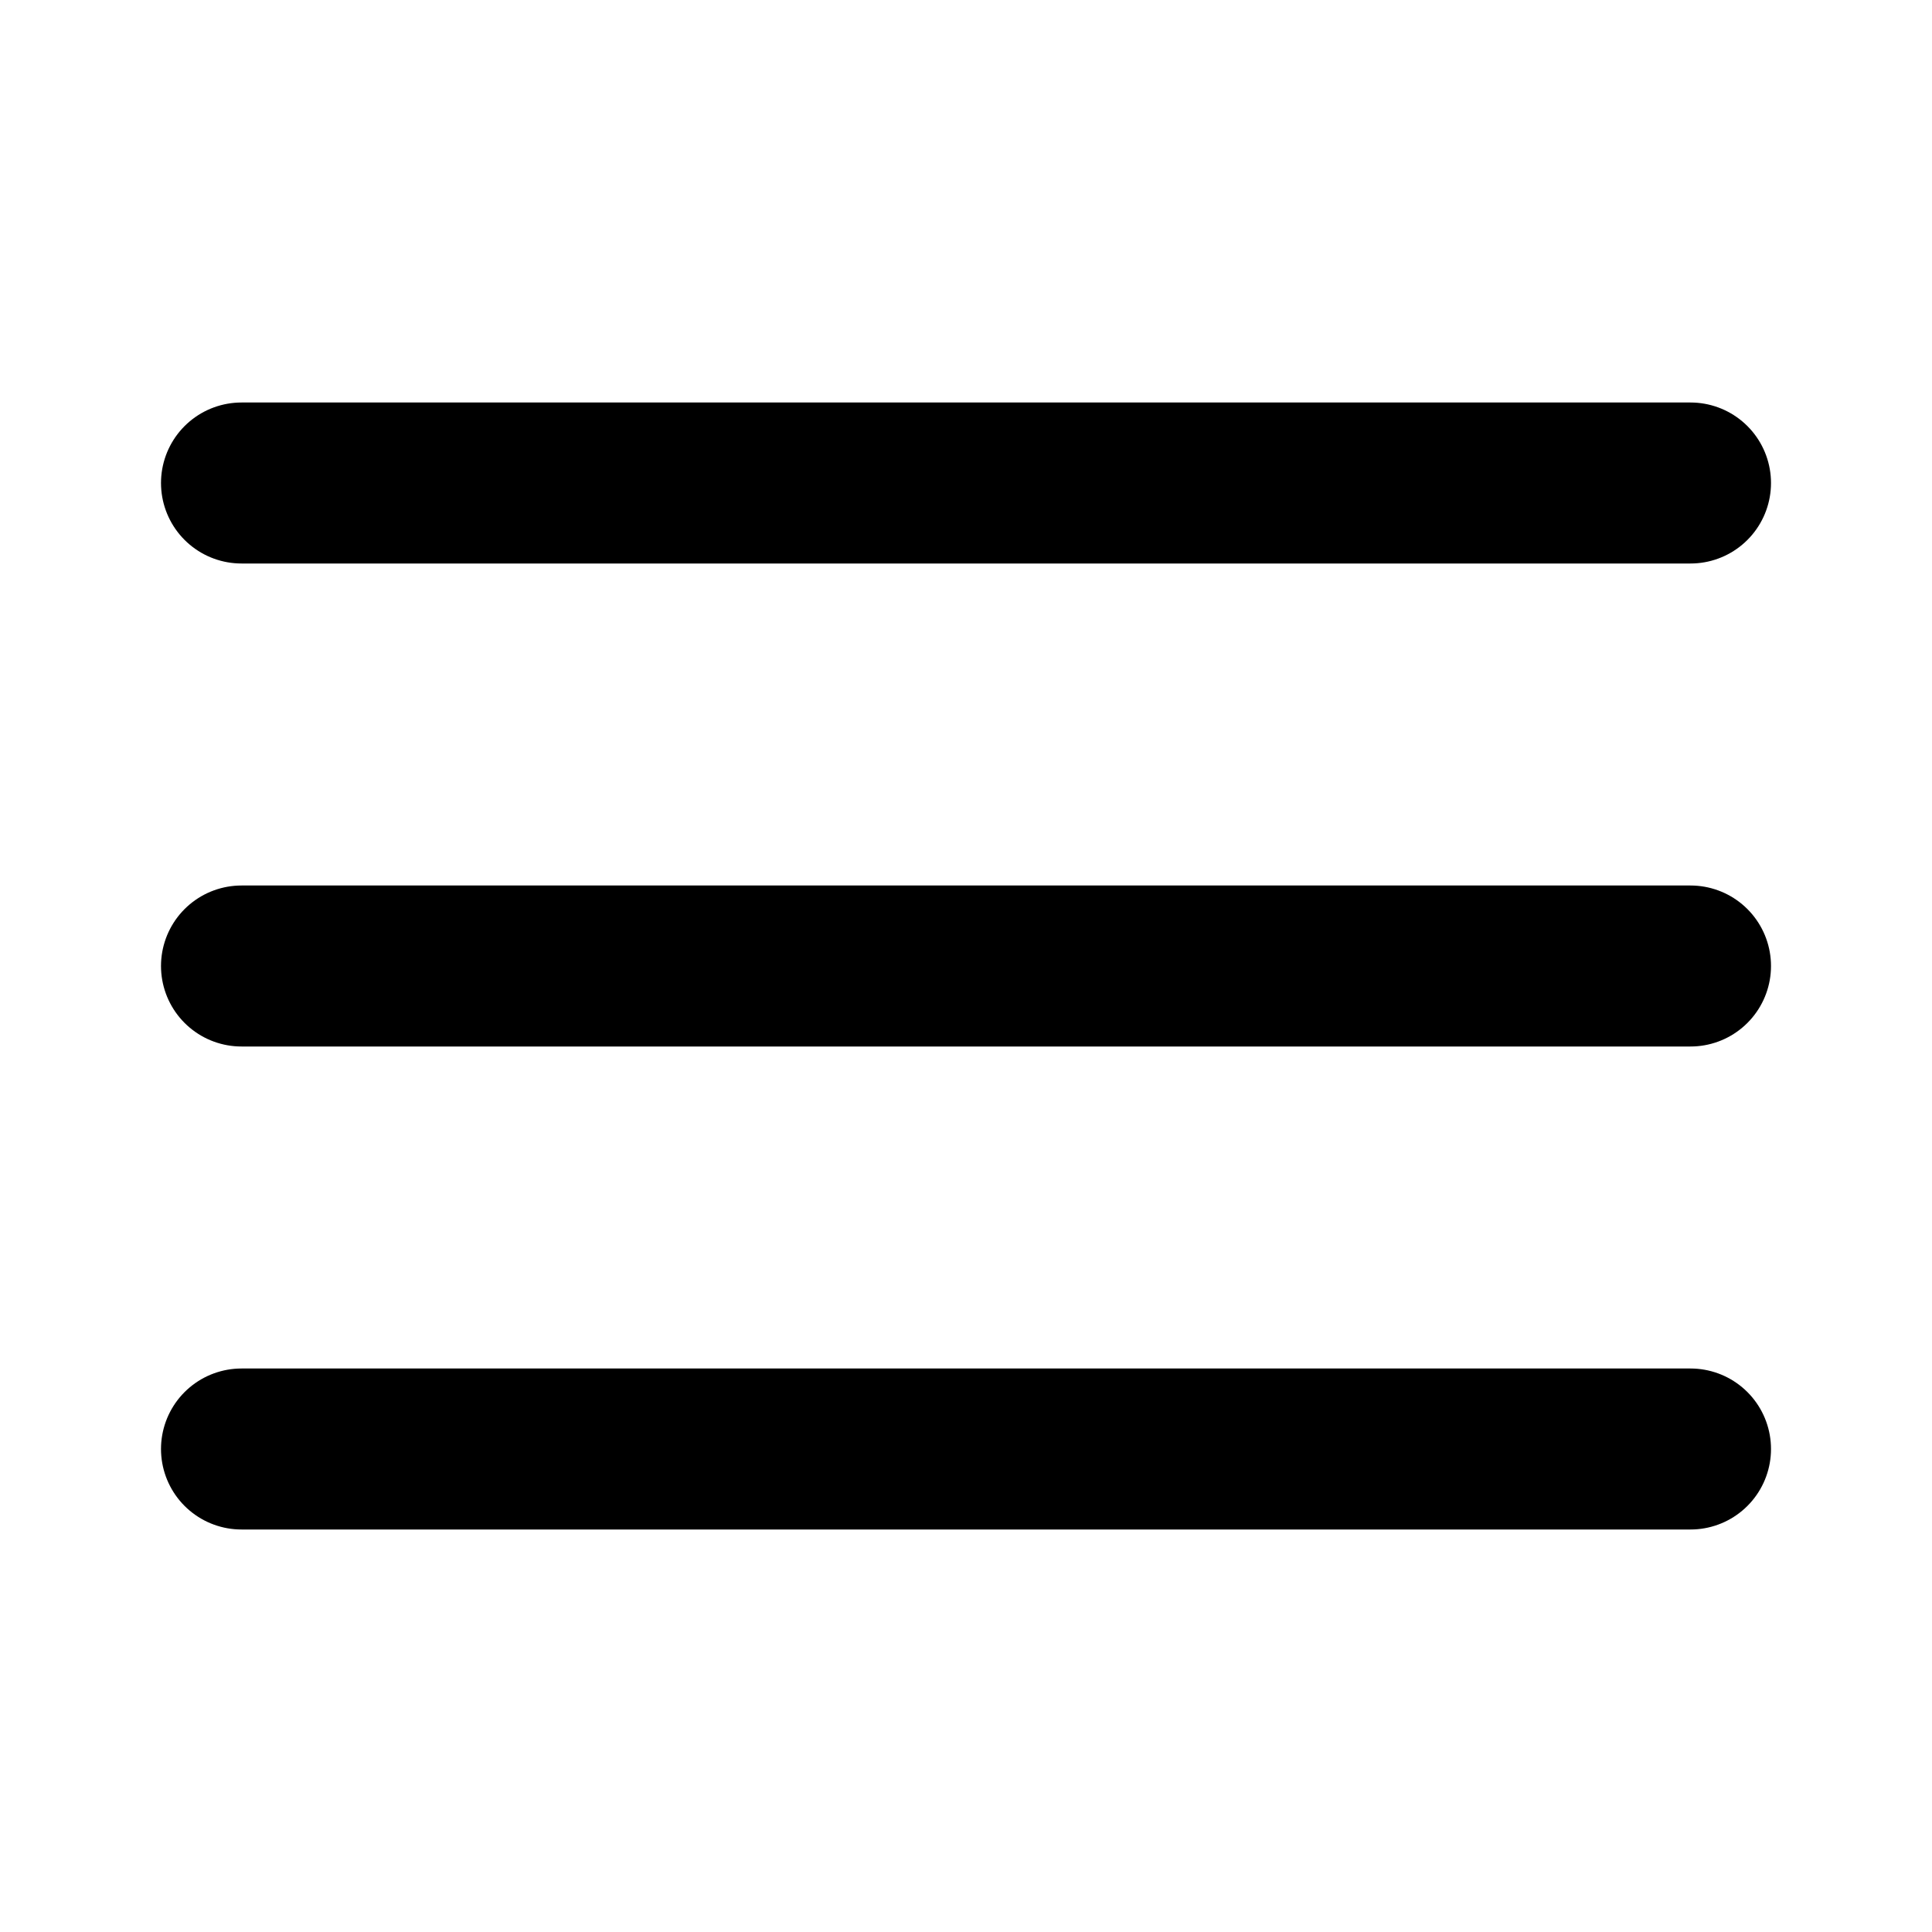
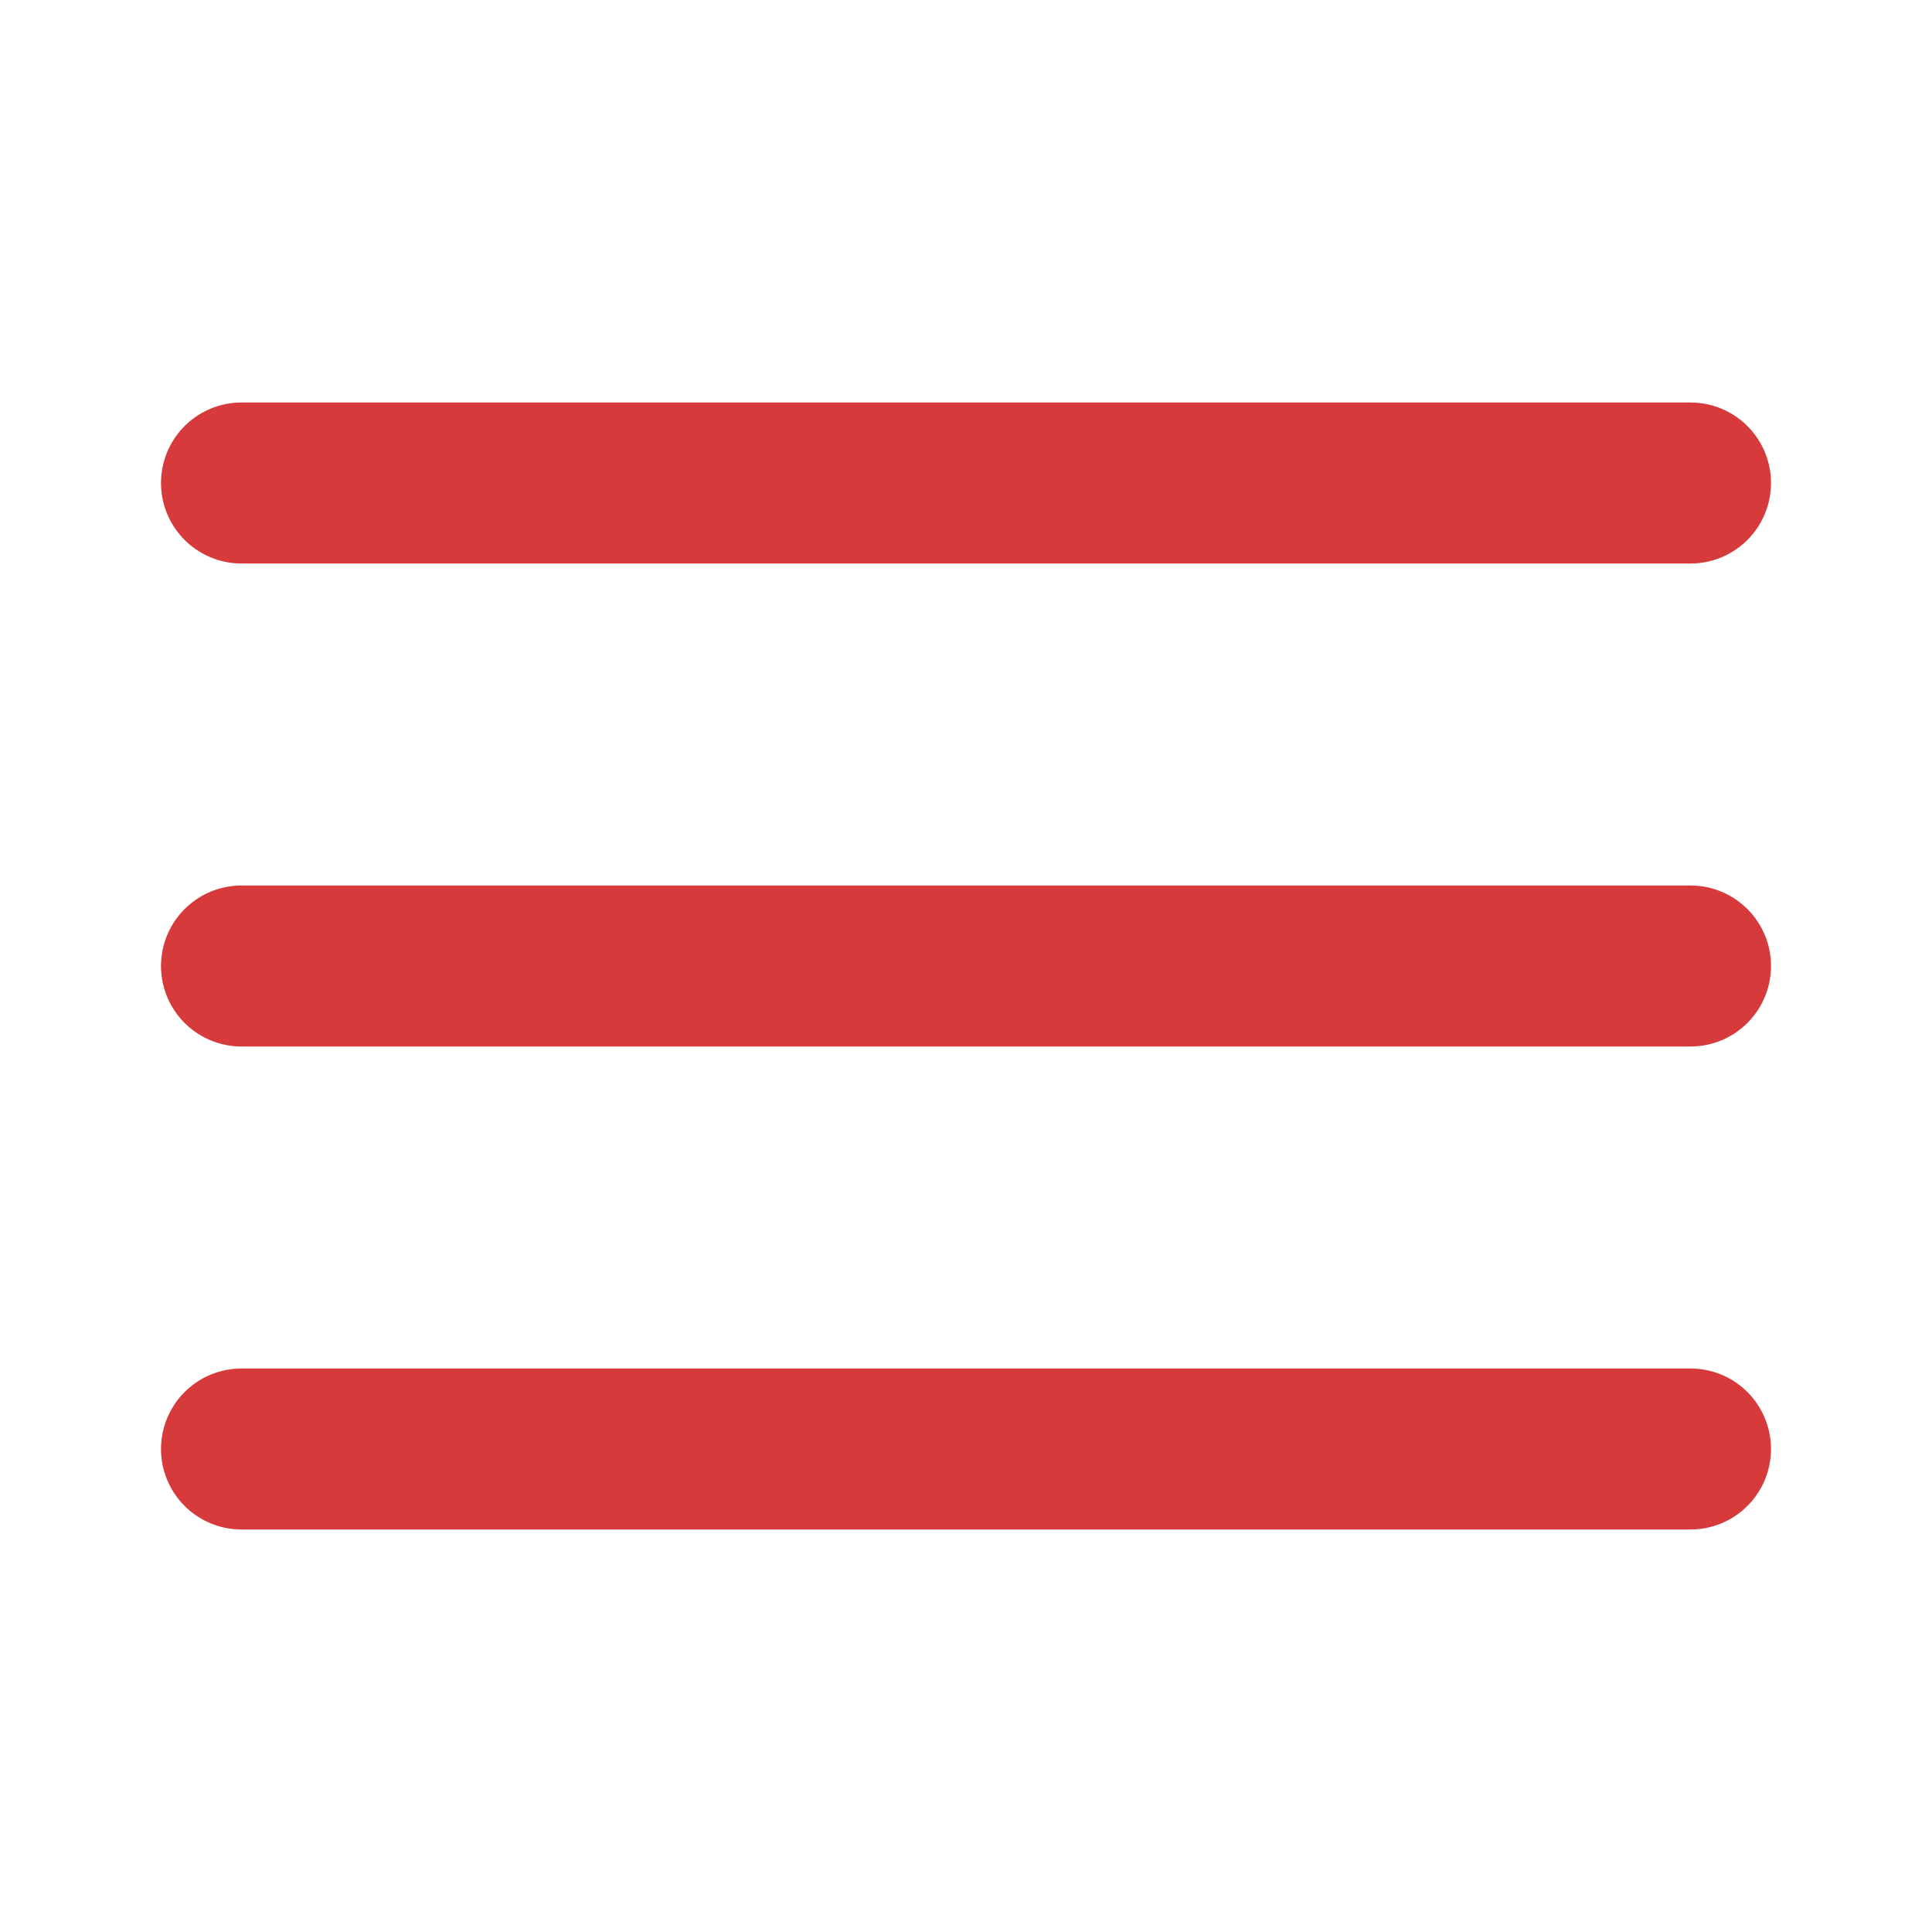
- <svg xmlns="http://www.w3.org/2000/svg" width="24" height="24" viewBox="0 0 24 24" fill="none" stroke="currentColor" stroke-width="2" stroke-linecap="round" stroke-linejoin="round" class="feather feather-menu">
+ <svg xmlns="http://www.w3.org/2000/svg" width="40" height="40" viewBox="0 0 24 24" fill="none" stroke="#d73a3b" stroke-width="2" stroke-linecap="round" stroke-linejoin="round" class="feather feather-menu">
  <line x1="3" y1="12" x2="21" y2="12" />
  <line x1="3" y1="6" x2="21" y2="6" />
  <line x1="3" y1="18" x2="21" y2="18" />
</svg>
